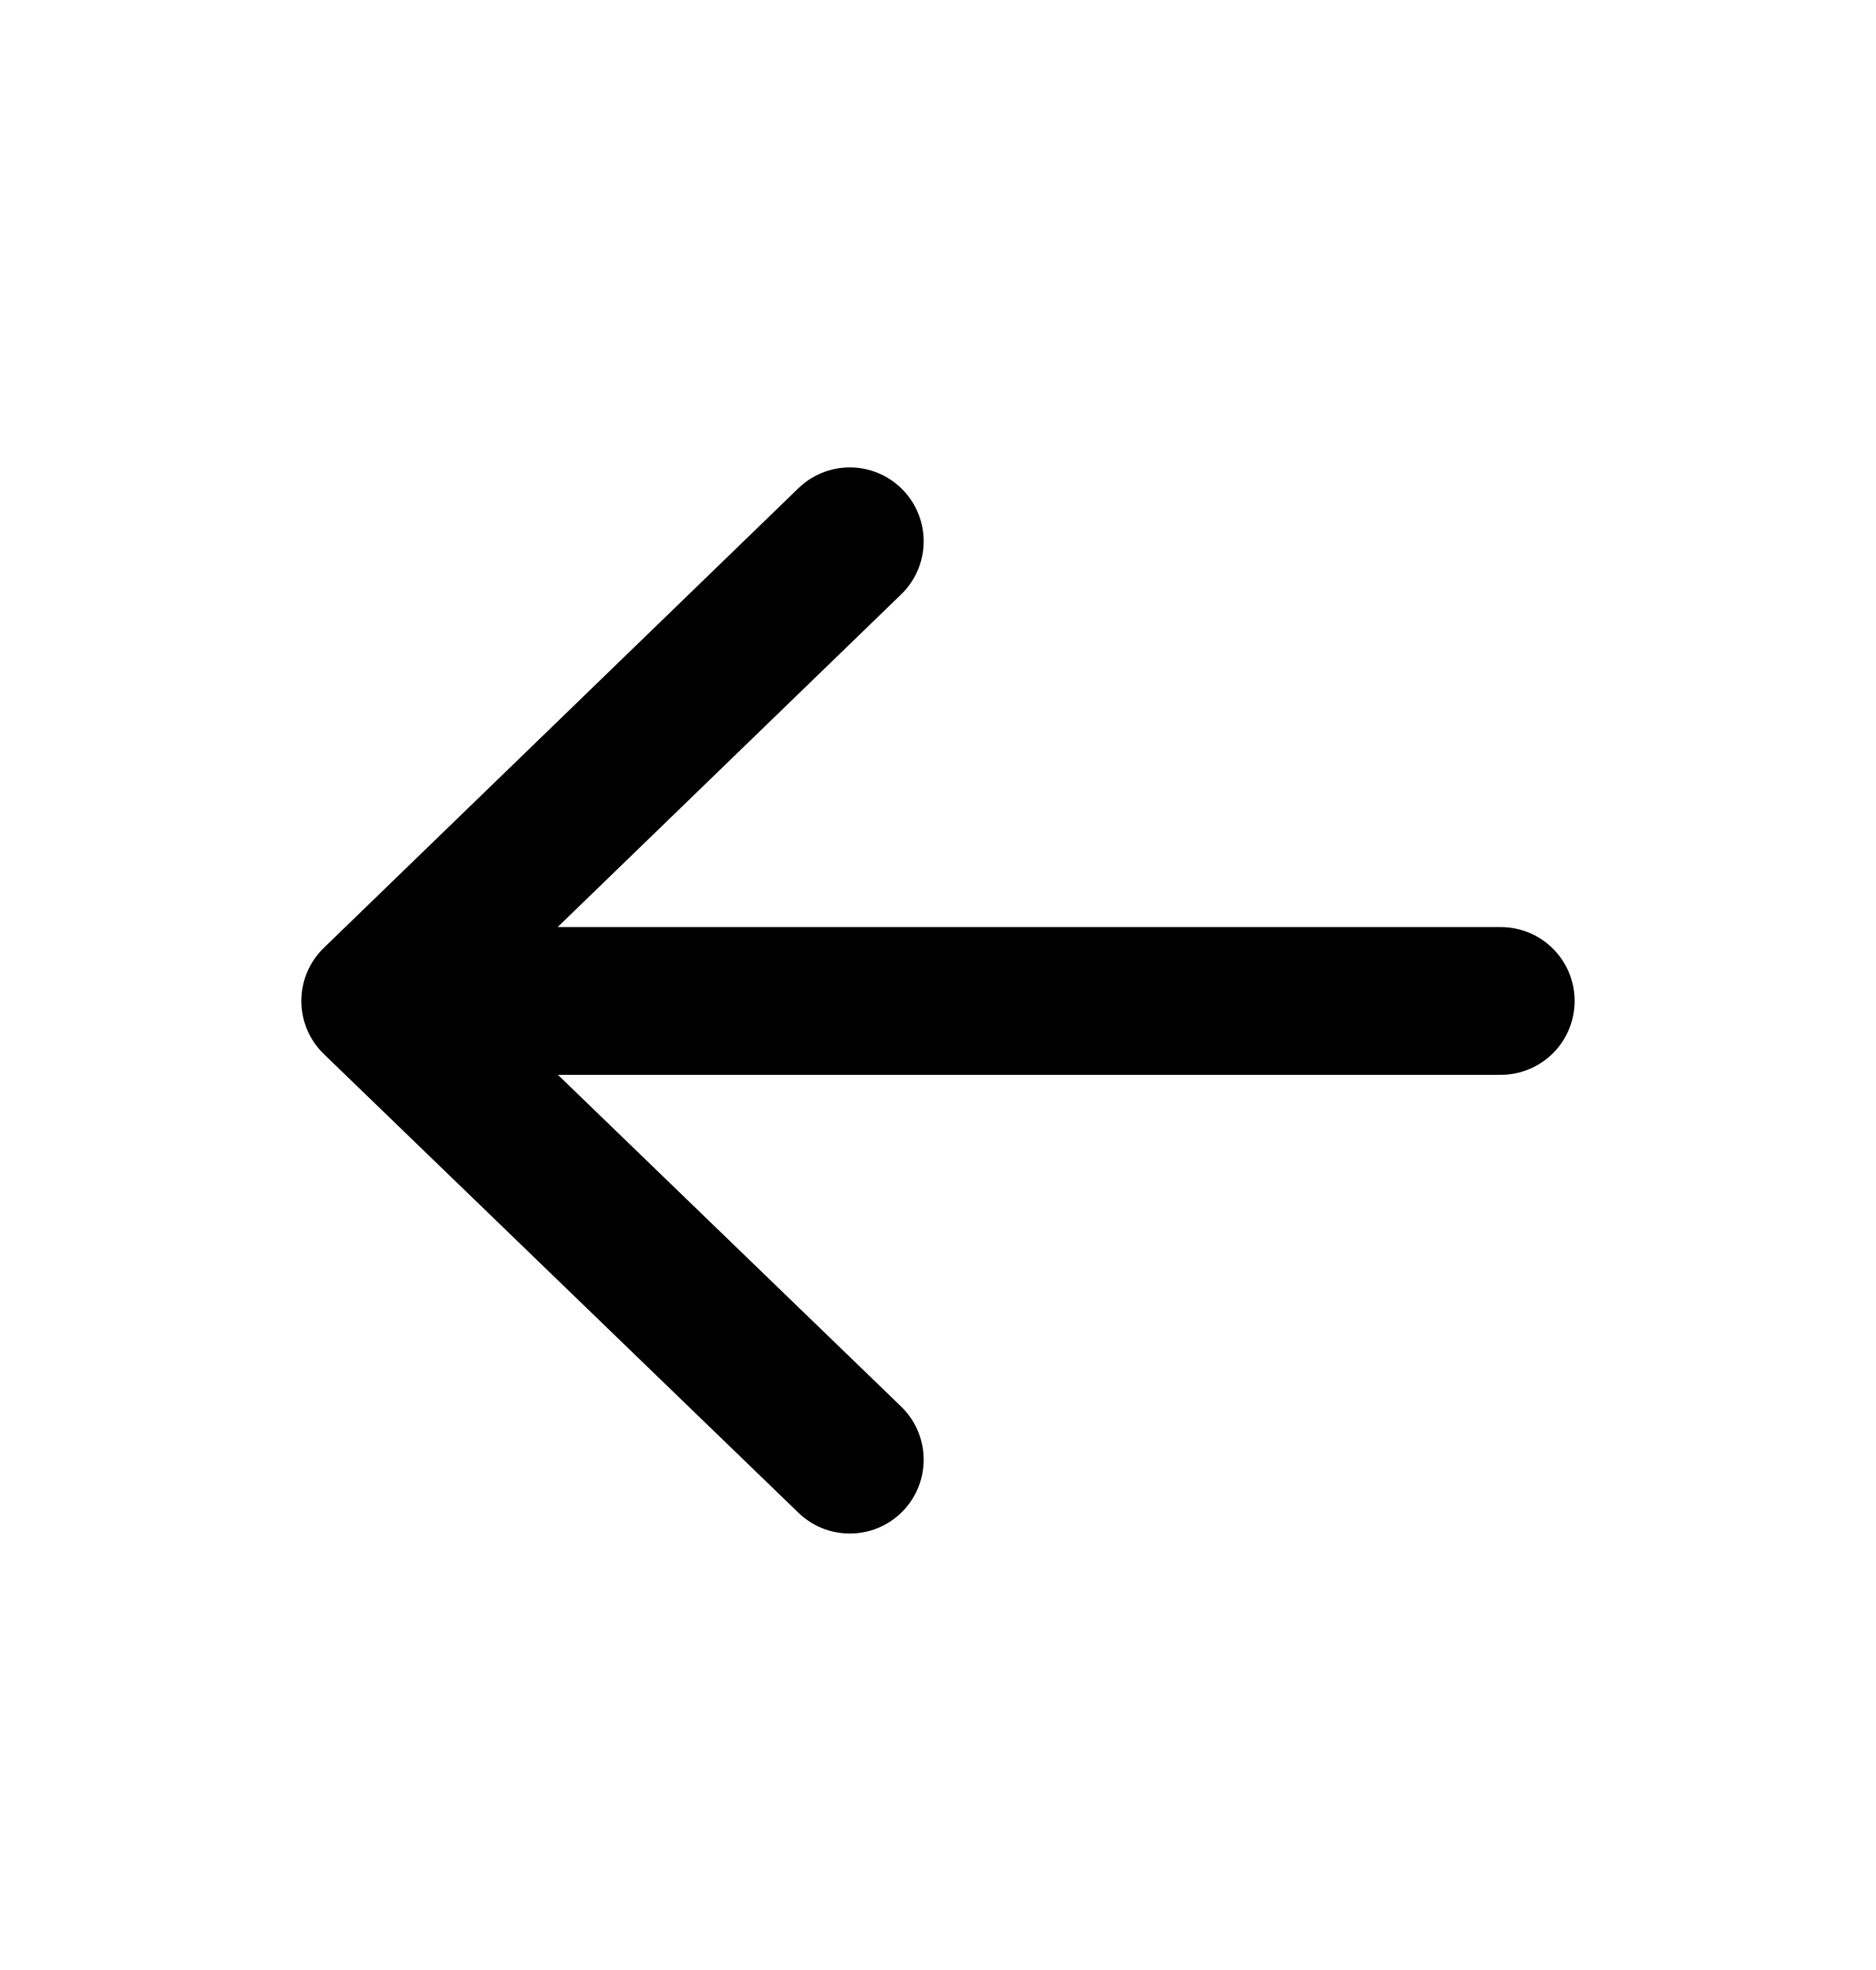
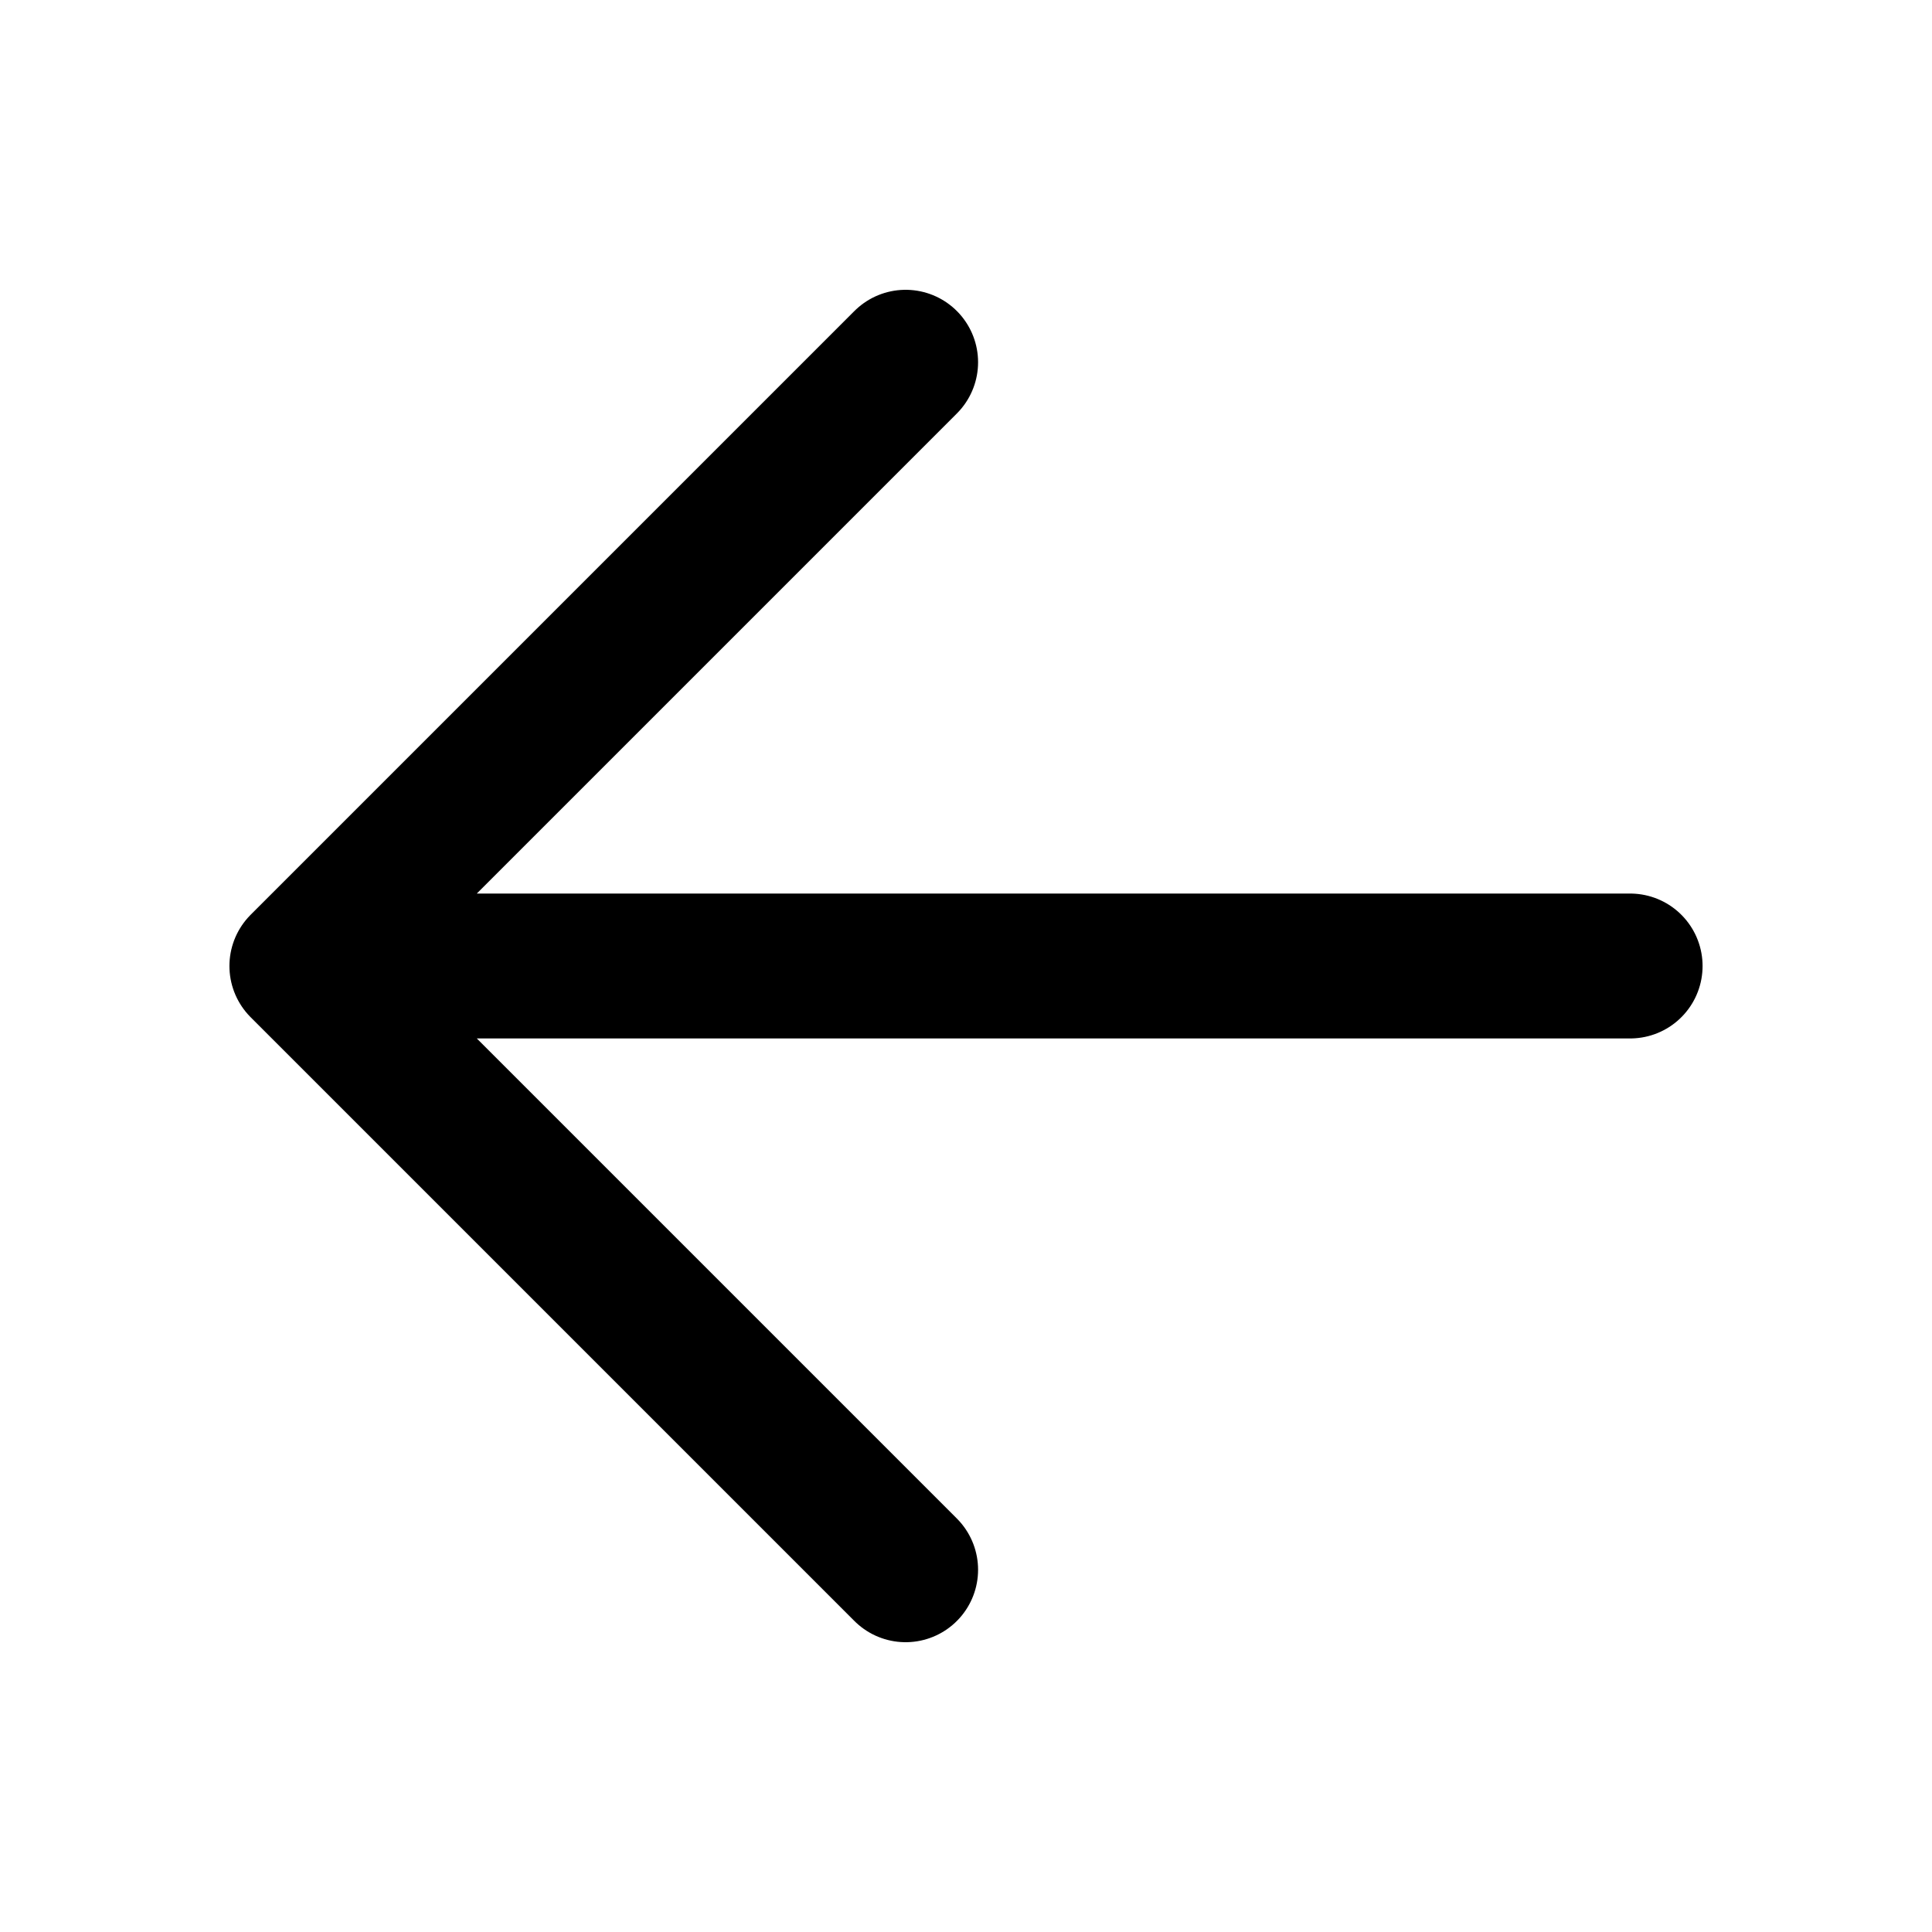
- <svg xmlns="http://www.w3.org/2000/svg" width="20" height="21" viewBox="0 0 20 21" fill="none">
-   <g stroke="black" stroke-width="1.575" stroke-linecap="round" stroke-linejoin="round">
-     <path d="M16 10.67H4M9.06 5.77L4 10.67L9.06 15.56" />
+ <svg xmlns="http://www.w3.org/2000/svg" width="16" height="16" viewBox="0 0 16 16" fill="none">
+   <g stroke="black" stroke-width="1.2" stroke-linecap="round" stroke-linejoin="round">
+     <path d="M13.5 8H2.5M7.5 3L2.5 8L7.5 13" />
  </g>
</svg>
